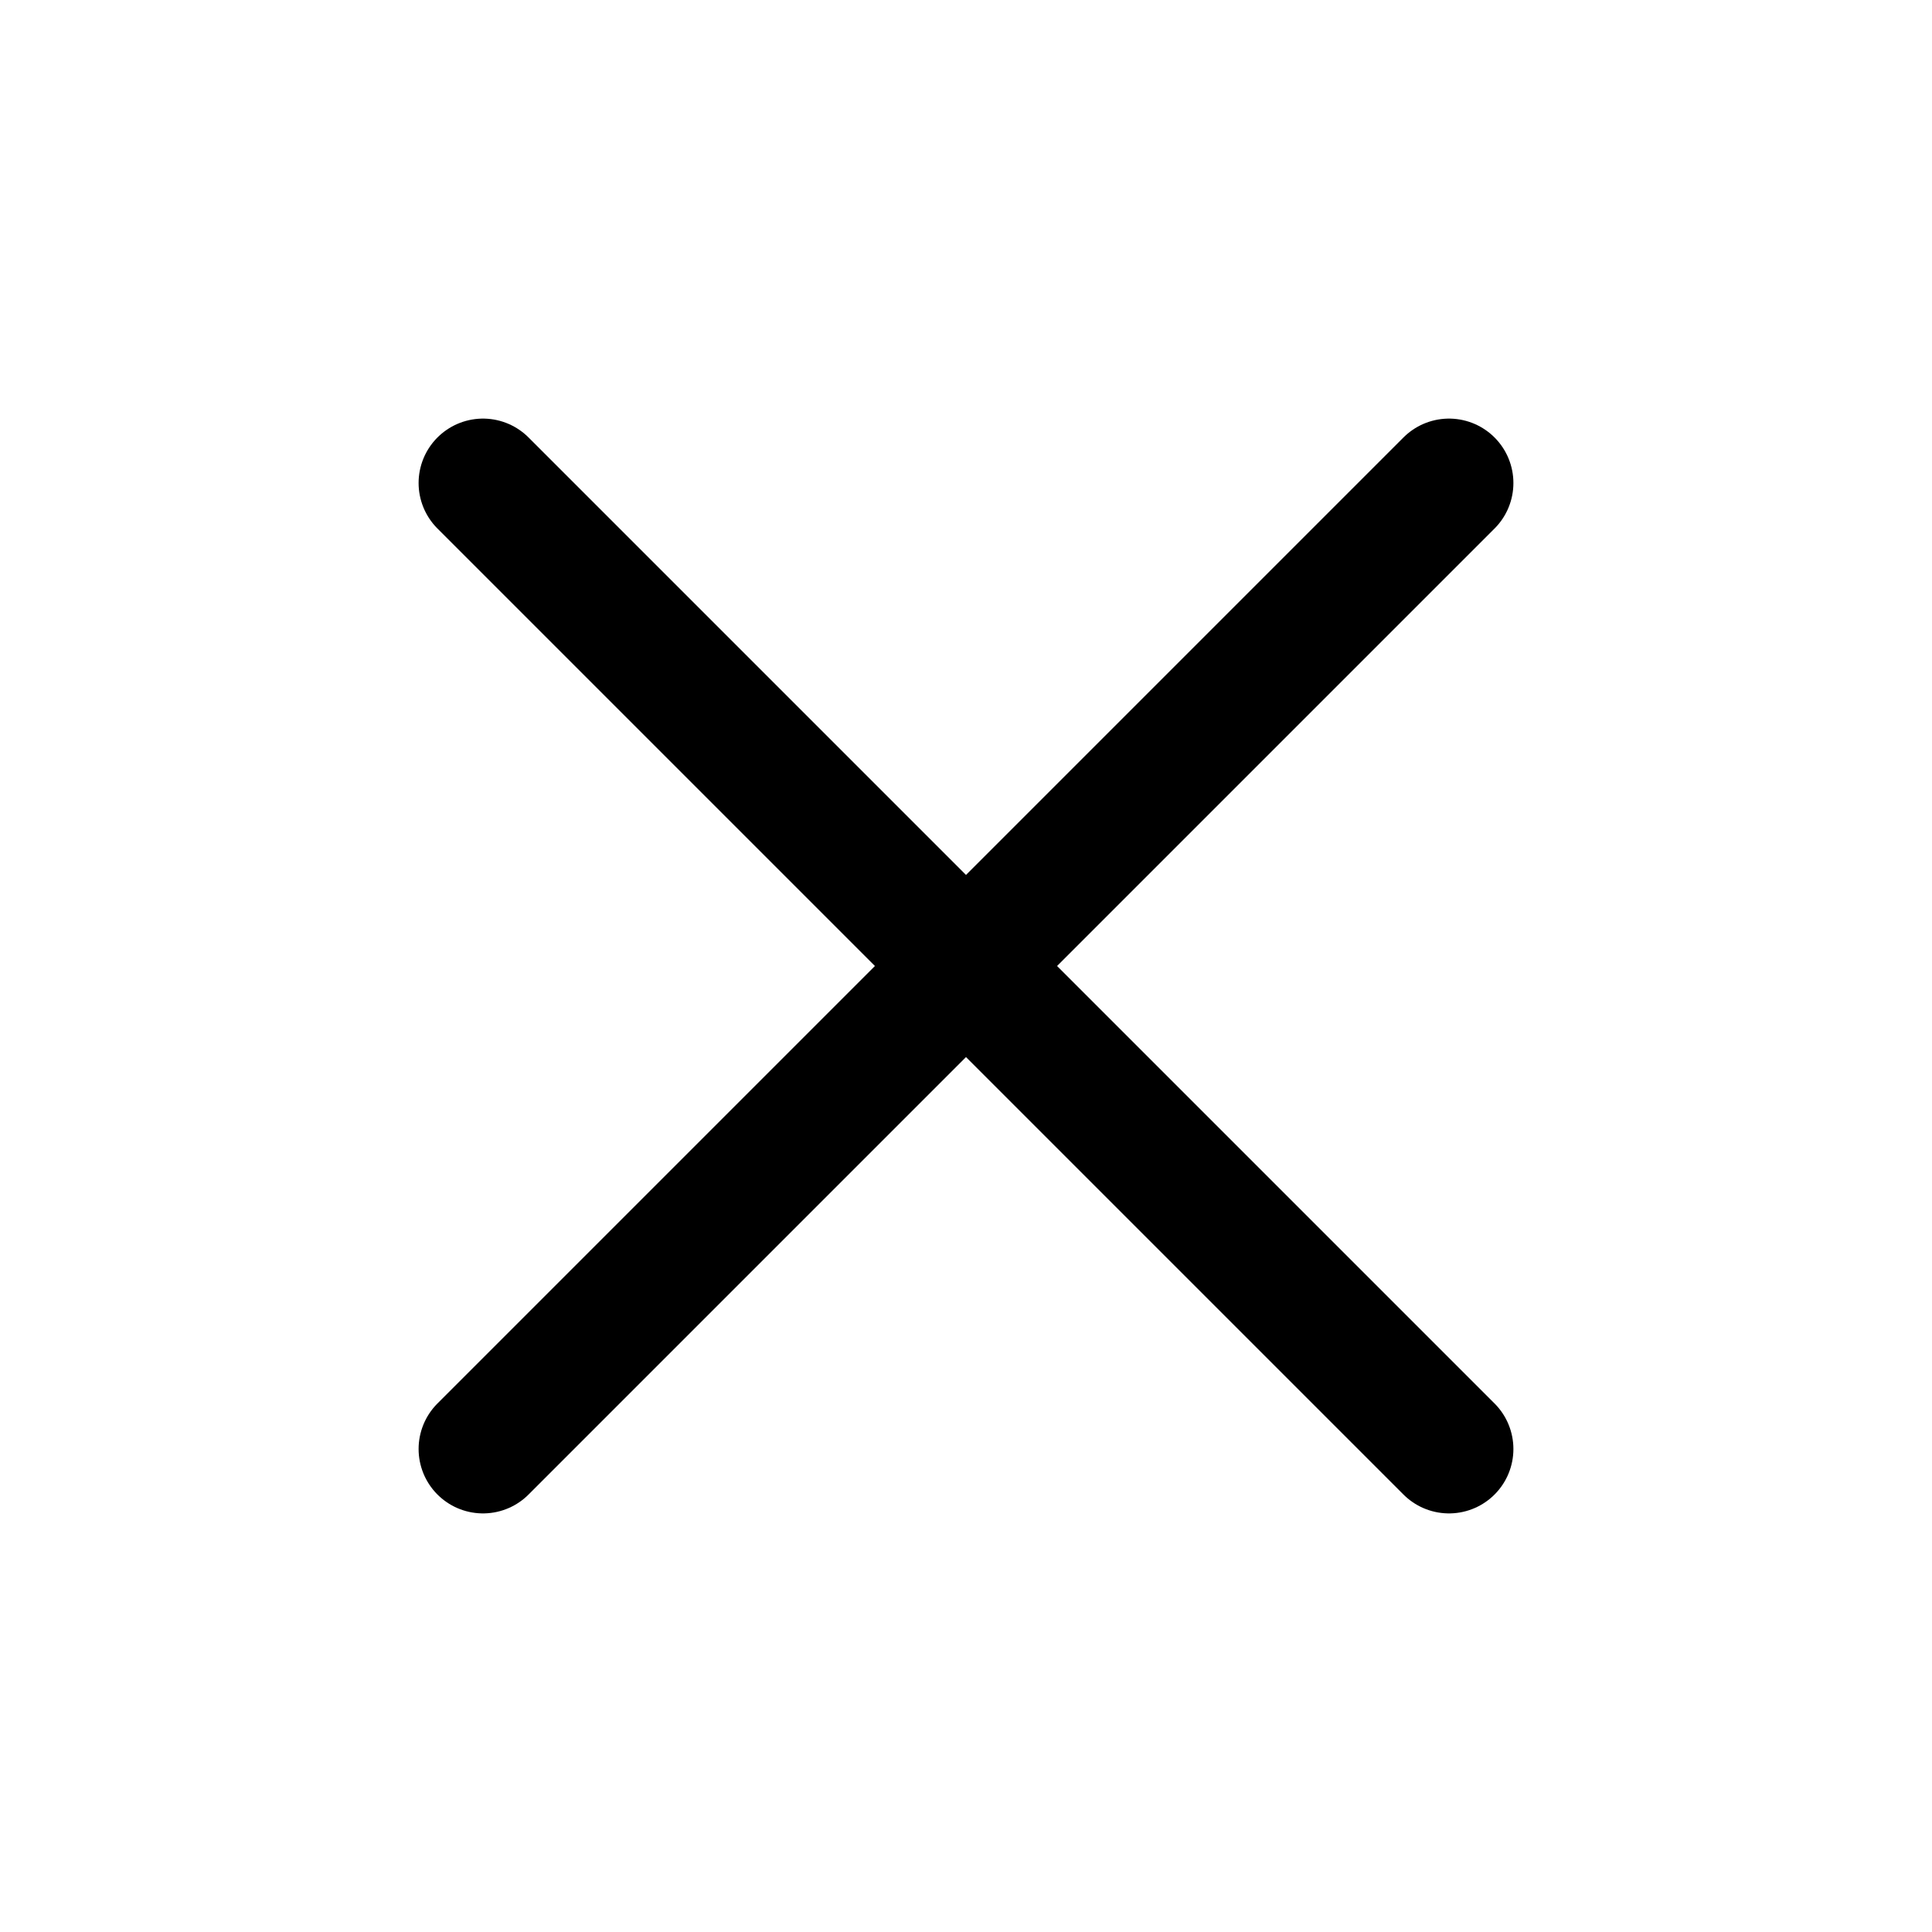
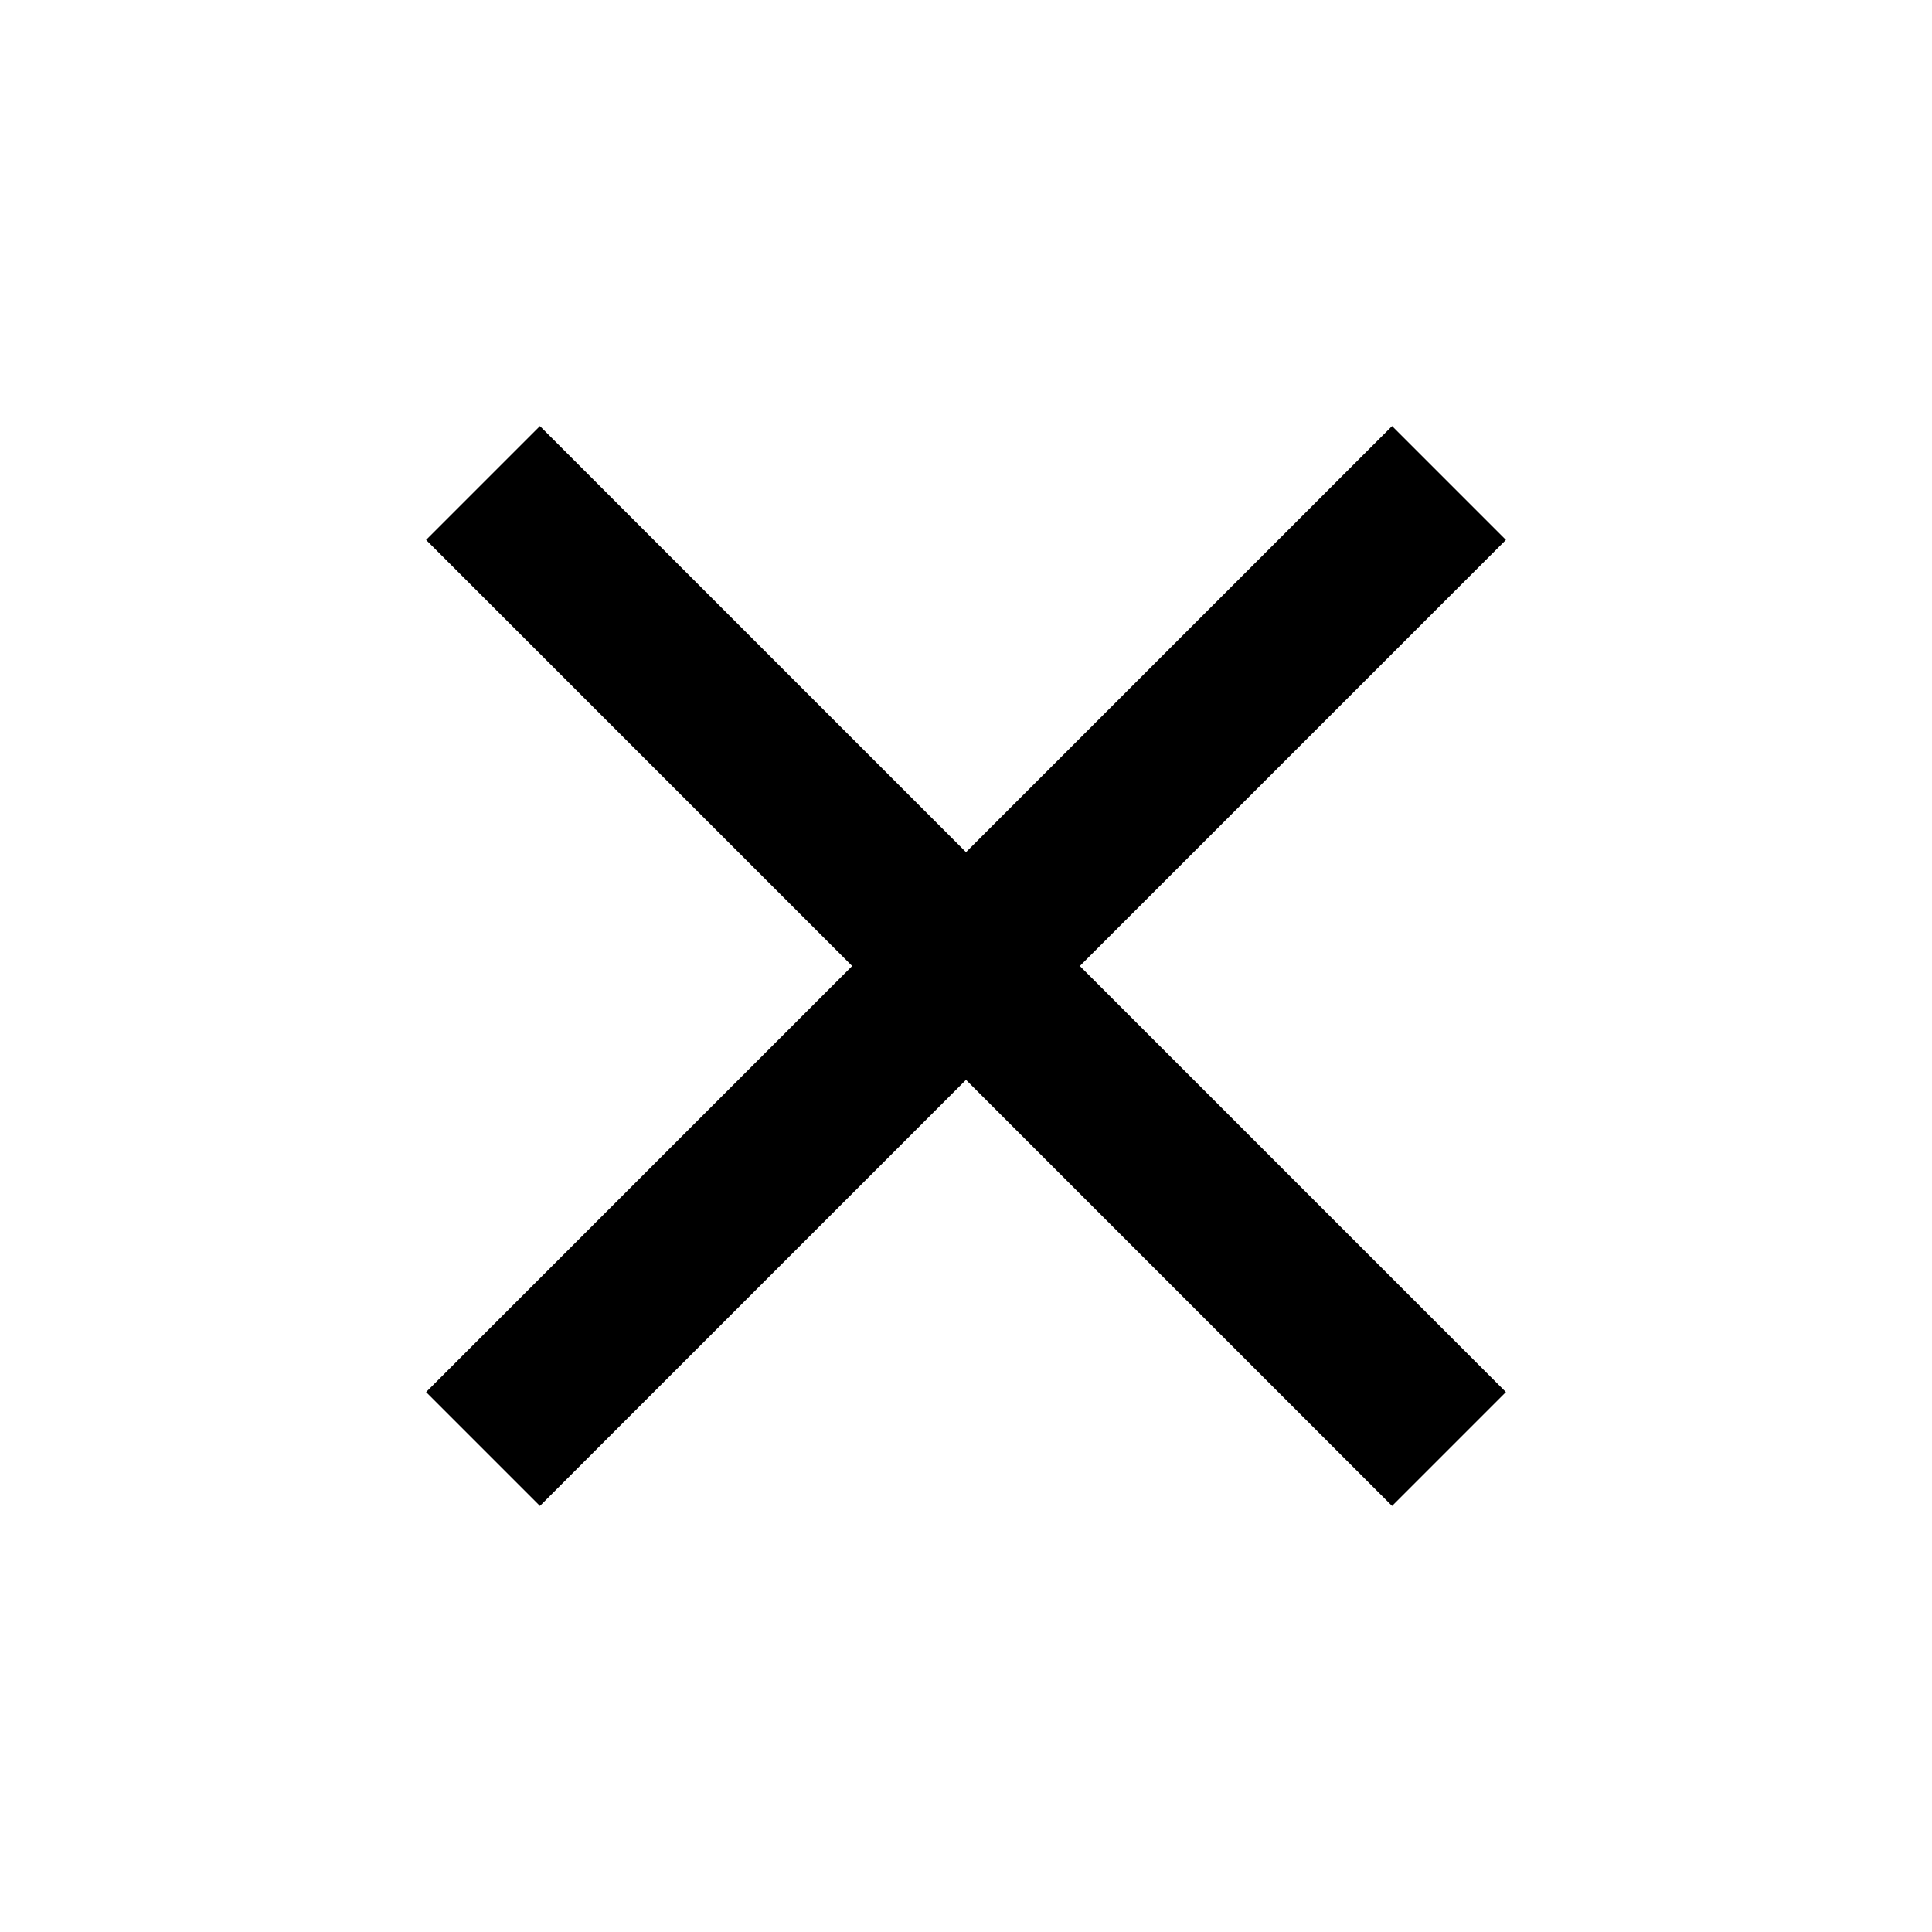
- <svg xmlns="http://www.w3.org/2000/svg" width="24" height="24" viewBox="0 0 24 24" fill="none" stroke="black" stroke-width="1.6" stroke-linecap="round" stroke-linejoin="round">
+ <svg xmlns="http://www.w3.org/2000/svg" width="24" height="24" viewBox="0 0 24 24" fill="none" stroke="black" stroke-width="2" stroke-linecap="butt">
  <line x1="18" y1="6" x2="6" y2="18" />
  <line x1="6" y1="6" x2="18" y2="18" />
</svg>
